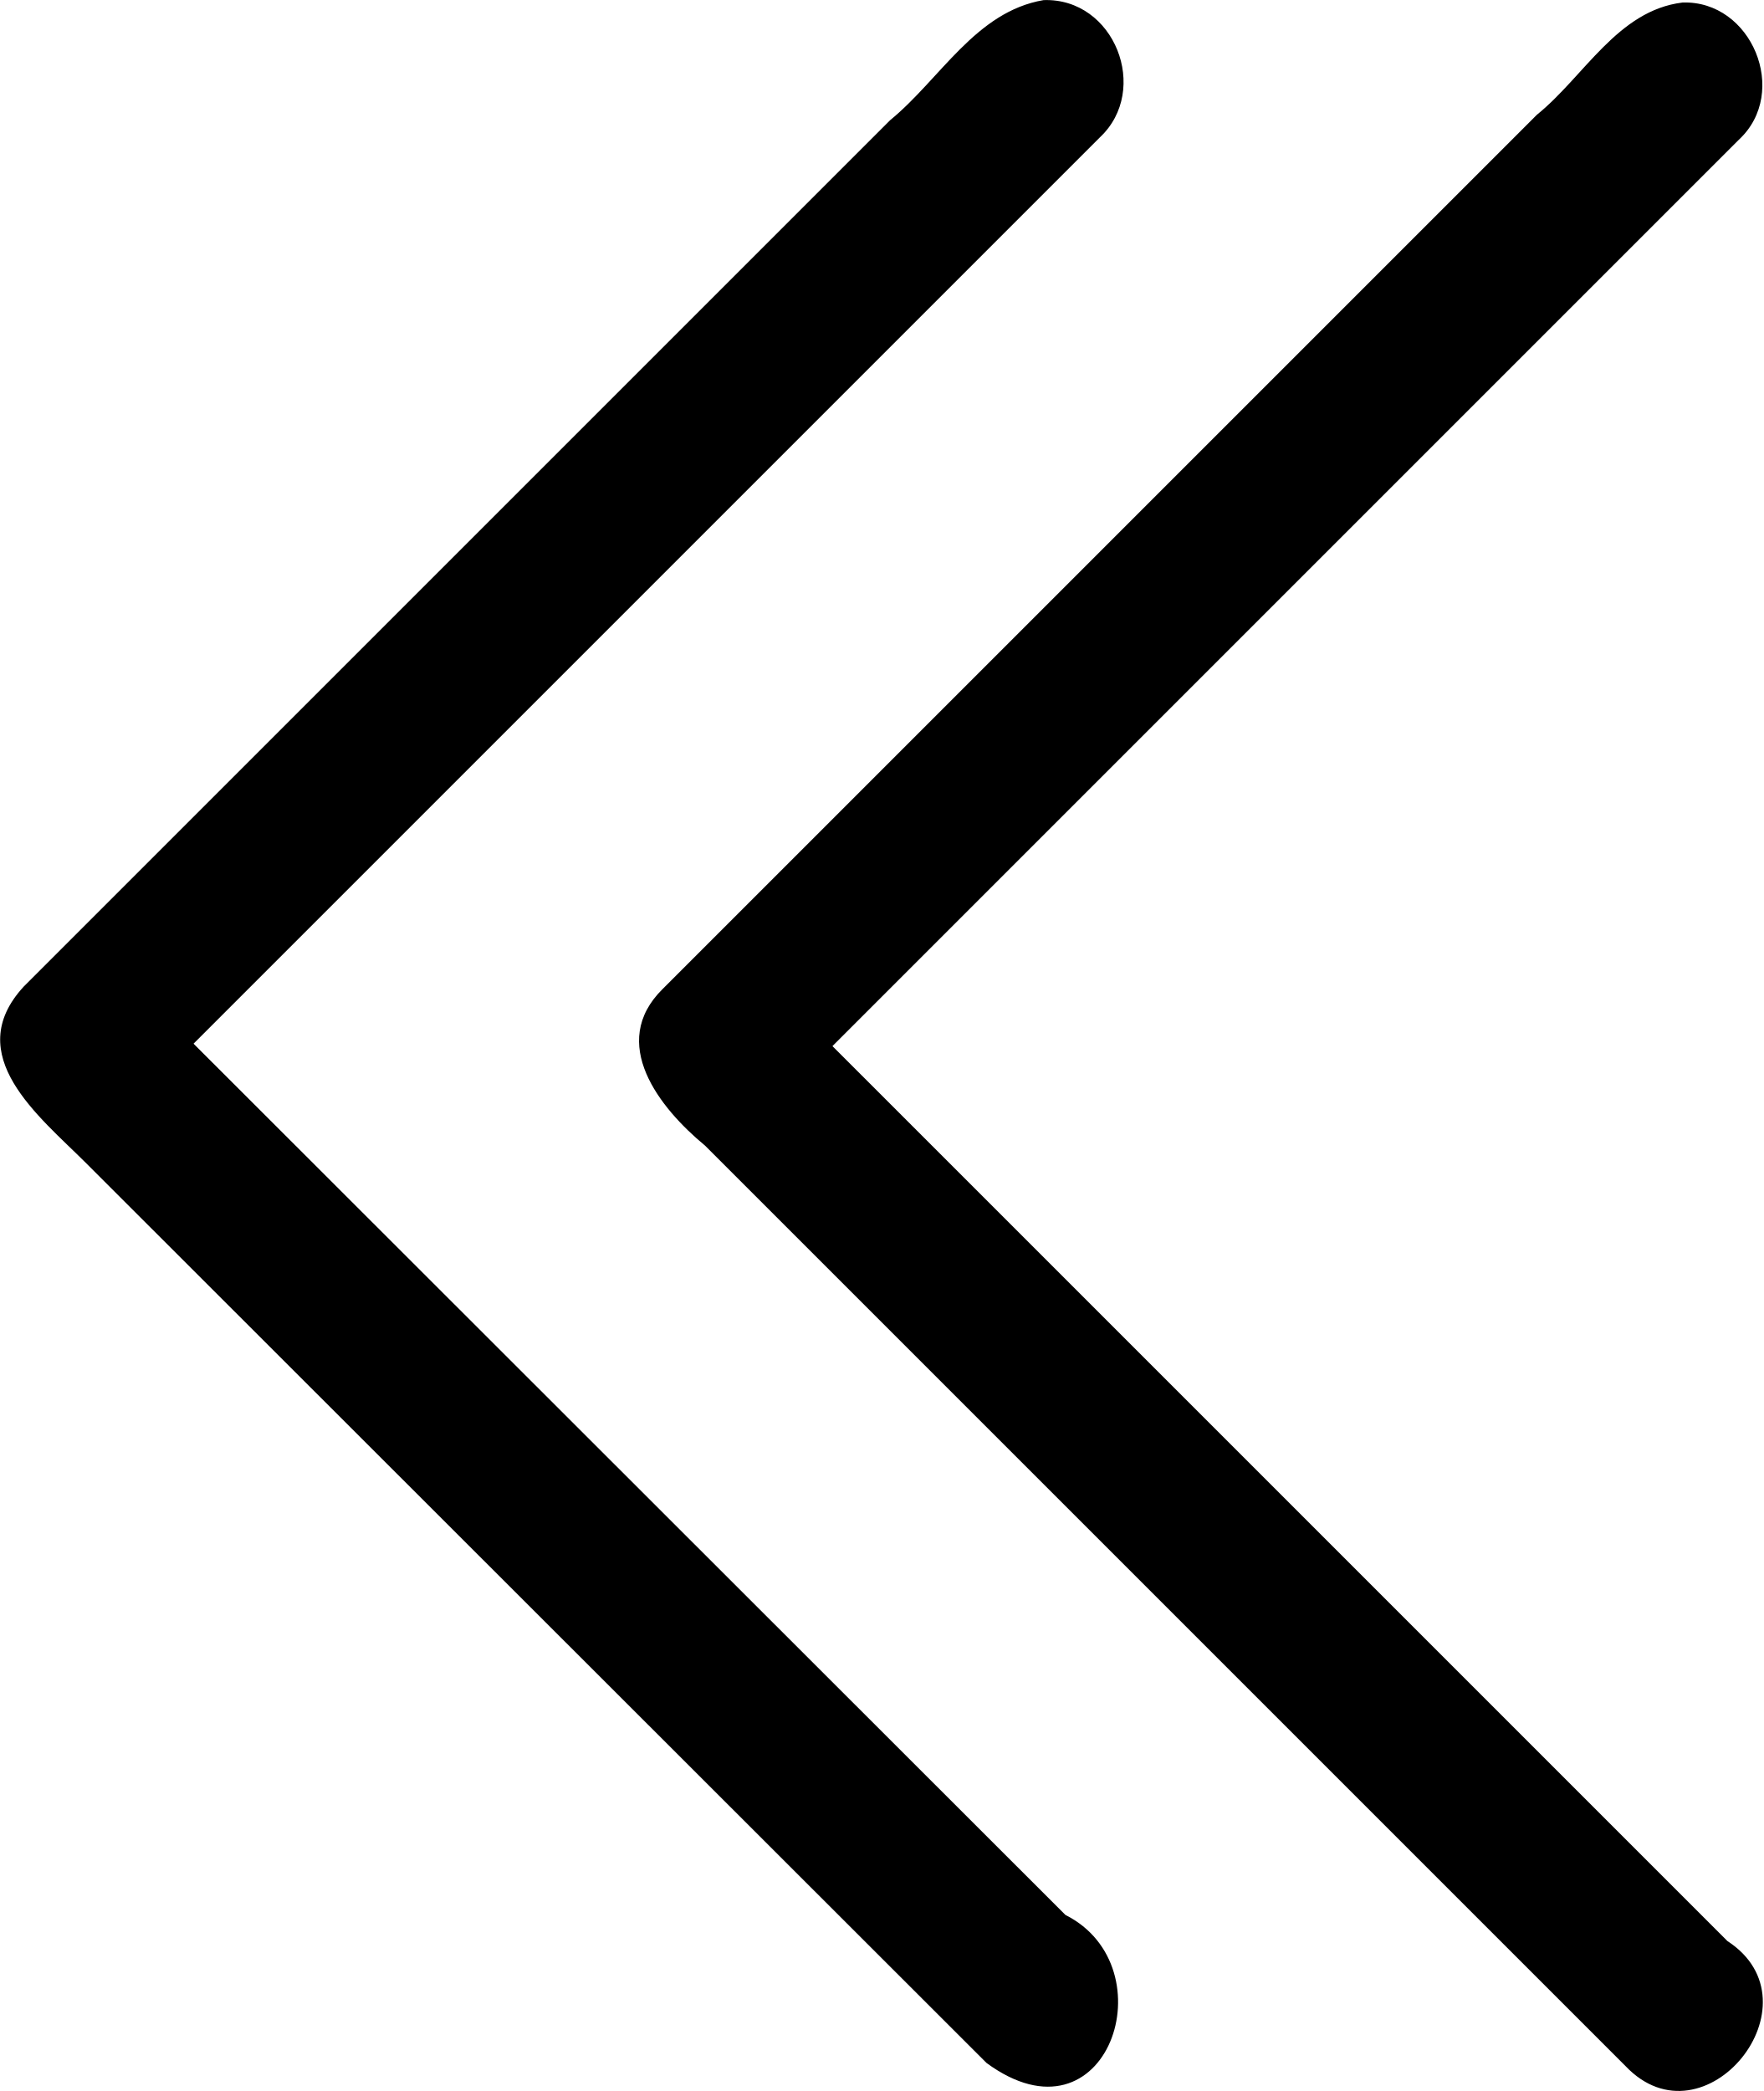
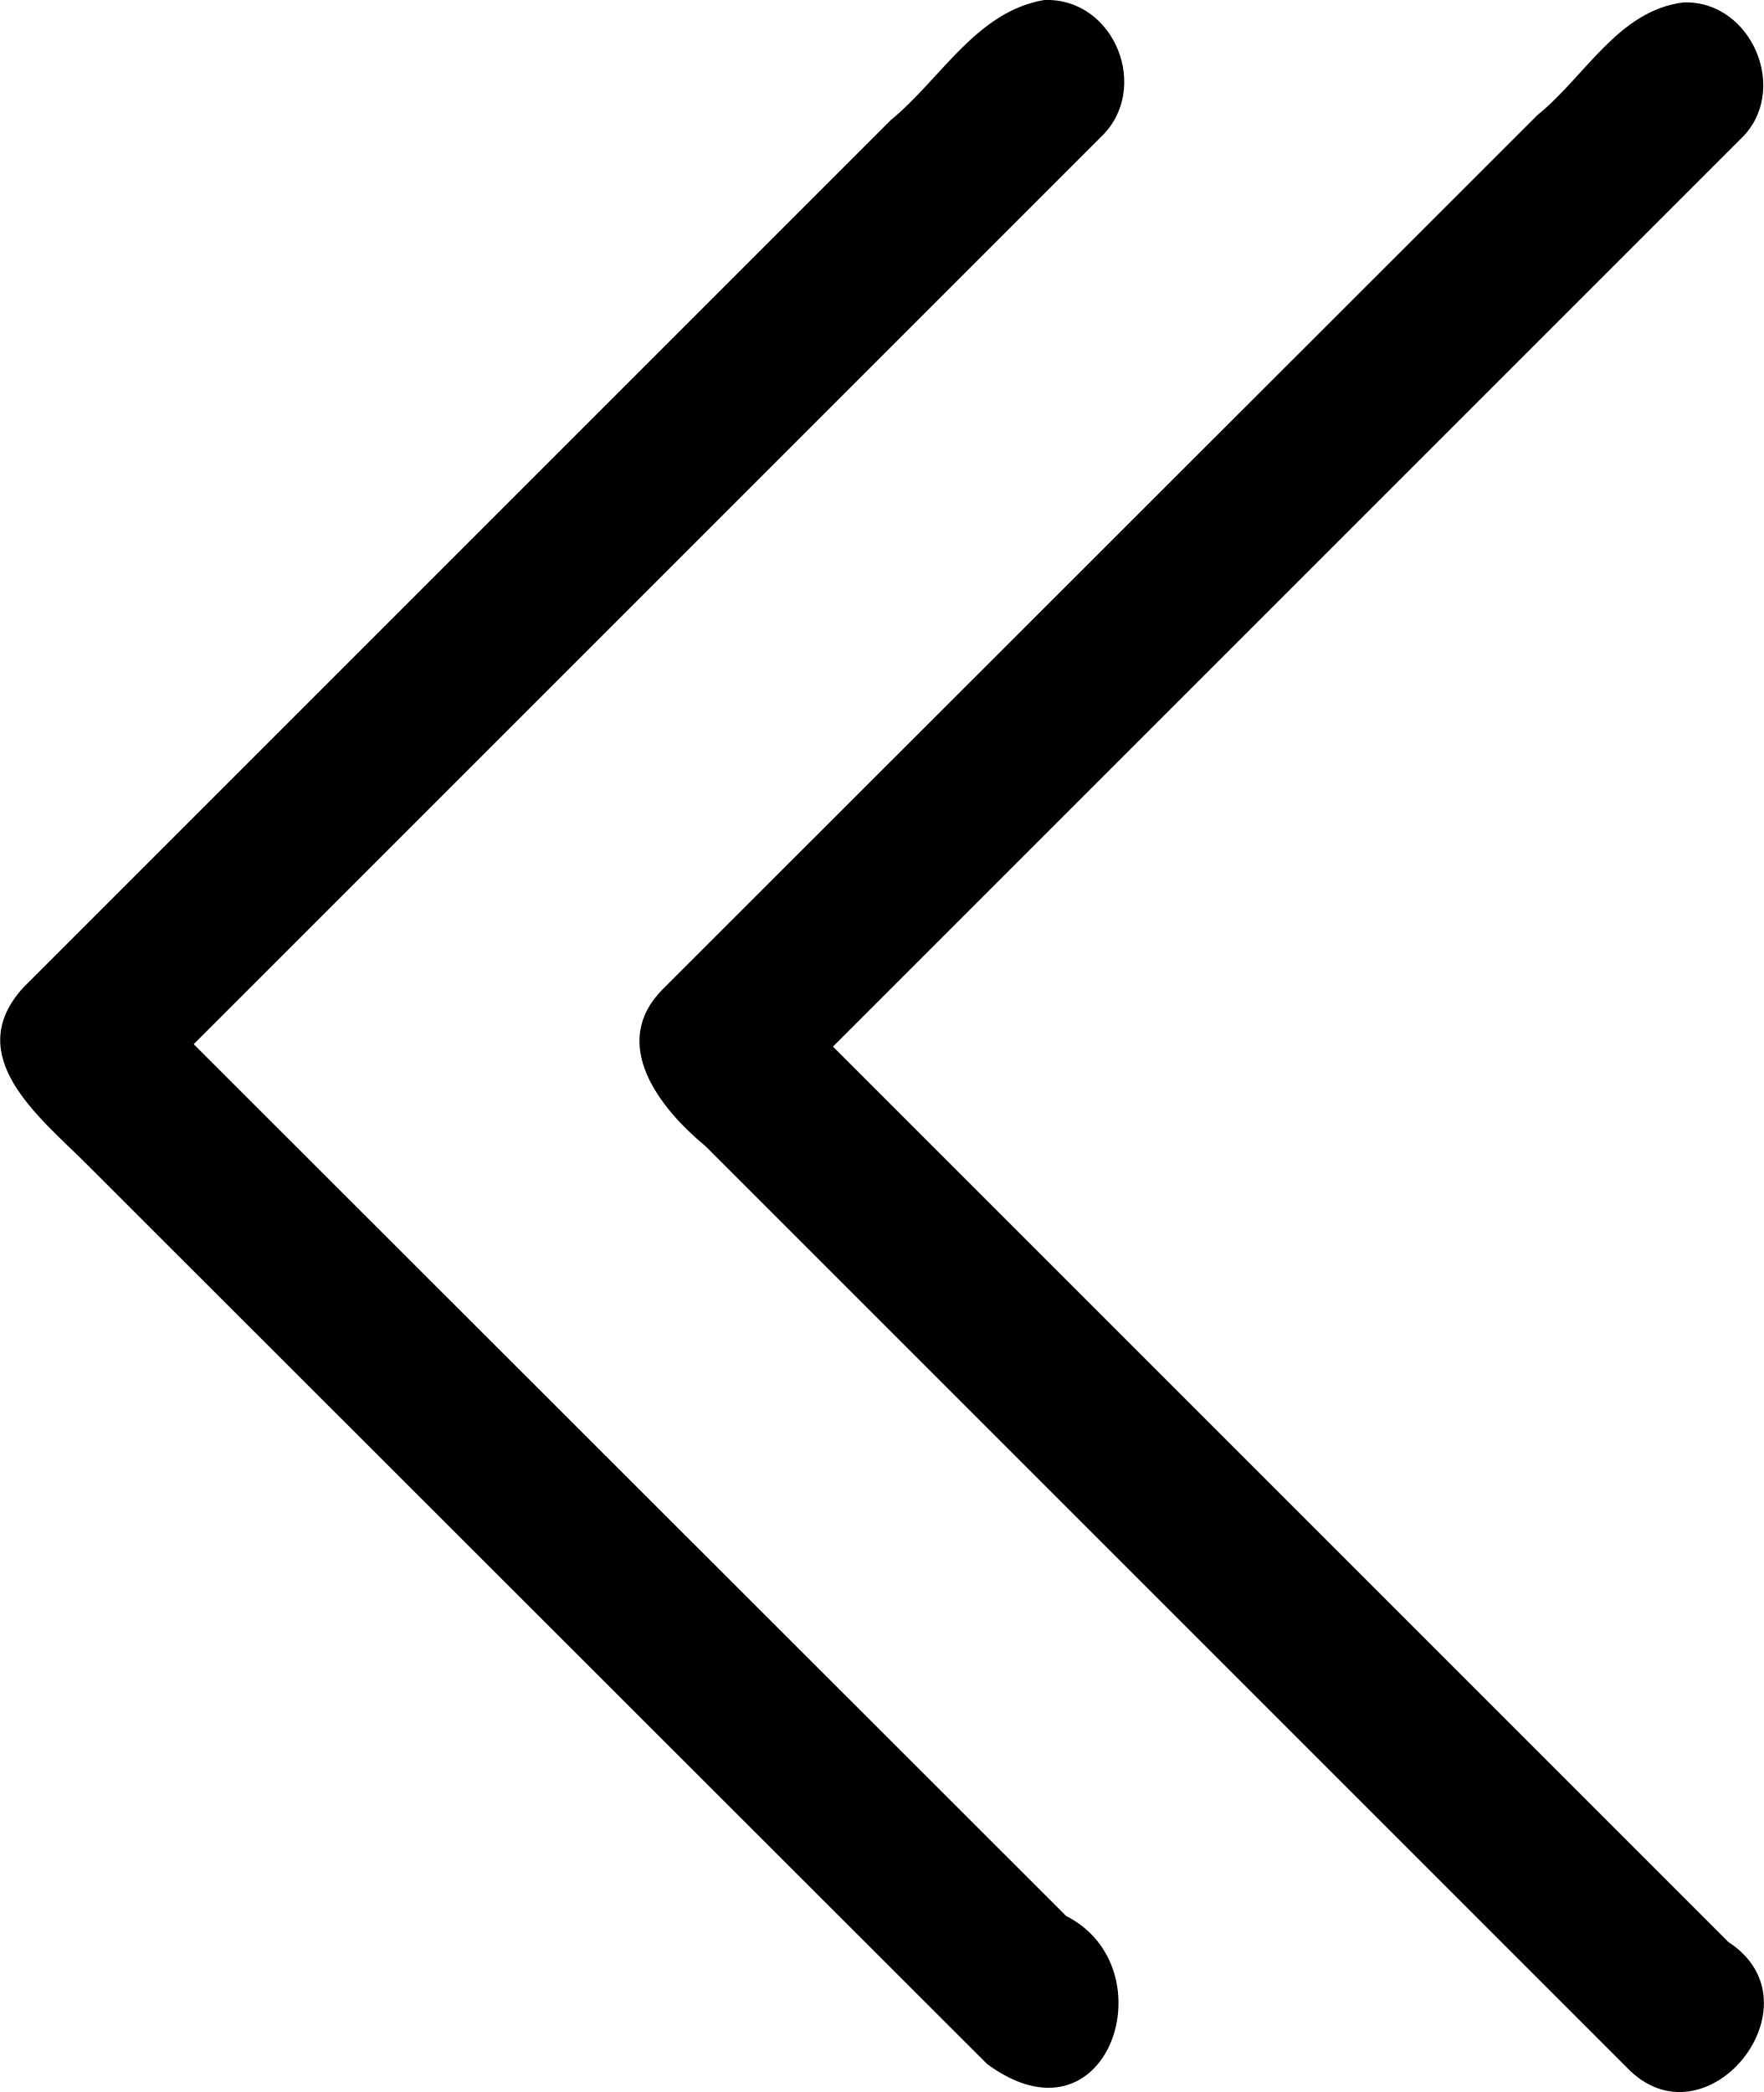
- <svg xmlns="http://www.w3.org/2000/svg" xml:space="preserve" width="10.982" height="13.024" viewBox="0 0 2.906 3.446">
-   <path d="M1.72 0c-.112.019-.17.13-.253.198L.039 1.626c-.104.113.026.214.102.29L1.626 3.4c.199.146.301-.158.13-.244L.319 1.72 1.813.226c.083-.078.024-.23-.093-.226m1.053.004c-.107.013-.162.122-.24.185L1.092 1.63c-.09.089-.005.196.07.258l1.517 1.517c.13.137.325-.104.168-.206L1.372 1.724 2.866.23C2.95.152 2.887 0 2.773.004" />
+ <svg xmlns="http://www.w3.org/2000/svg" xml:space="preserve" width="10.979" height="13.023" viewBox="0 0 2.905 3.446">
+   <path d="M1.72 0c-.112.019-.17.13-.253.198L.039 1.626c-.104.113.026.214.102.29L1.626 3.4c.199.146.3-.158.13-.244L.319 1.72 1.813.226c.083-.078.024-.23-.093-.226m1.053.004c-.107.013-.162.122-.24.185l-1.441 1.44c-.09.09-.005.197.07.259l1.517 1.517c.13.137.325-.104.168-.206L1.372 1.724 2.866.23c.084-.078.02-.23-.093-.226" />
</svg>
